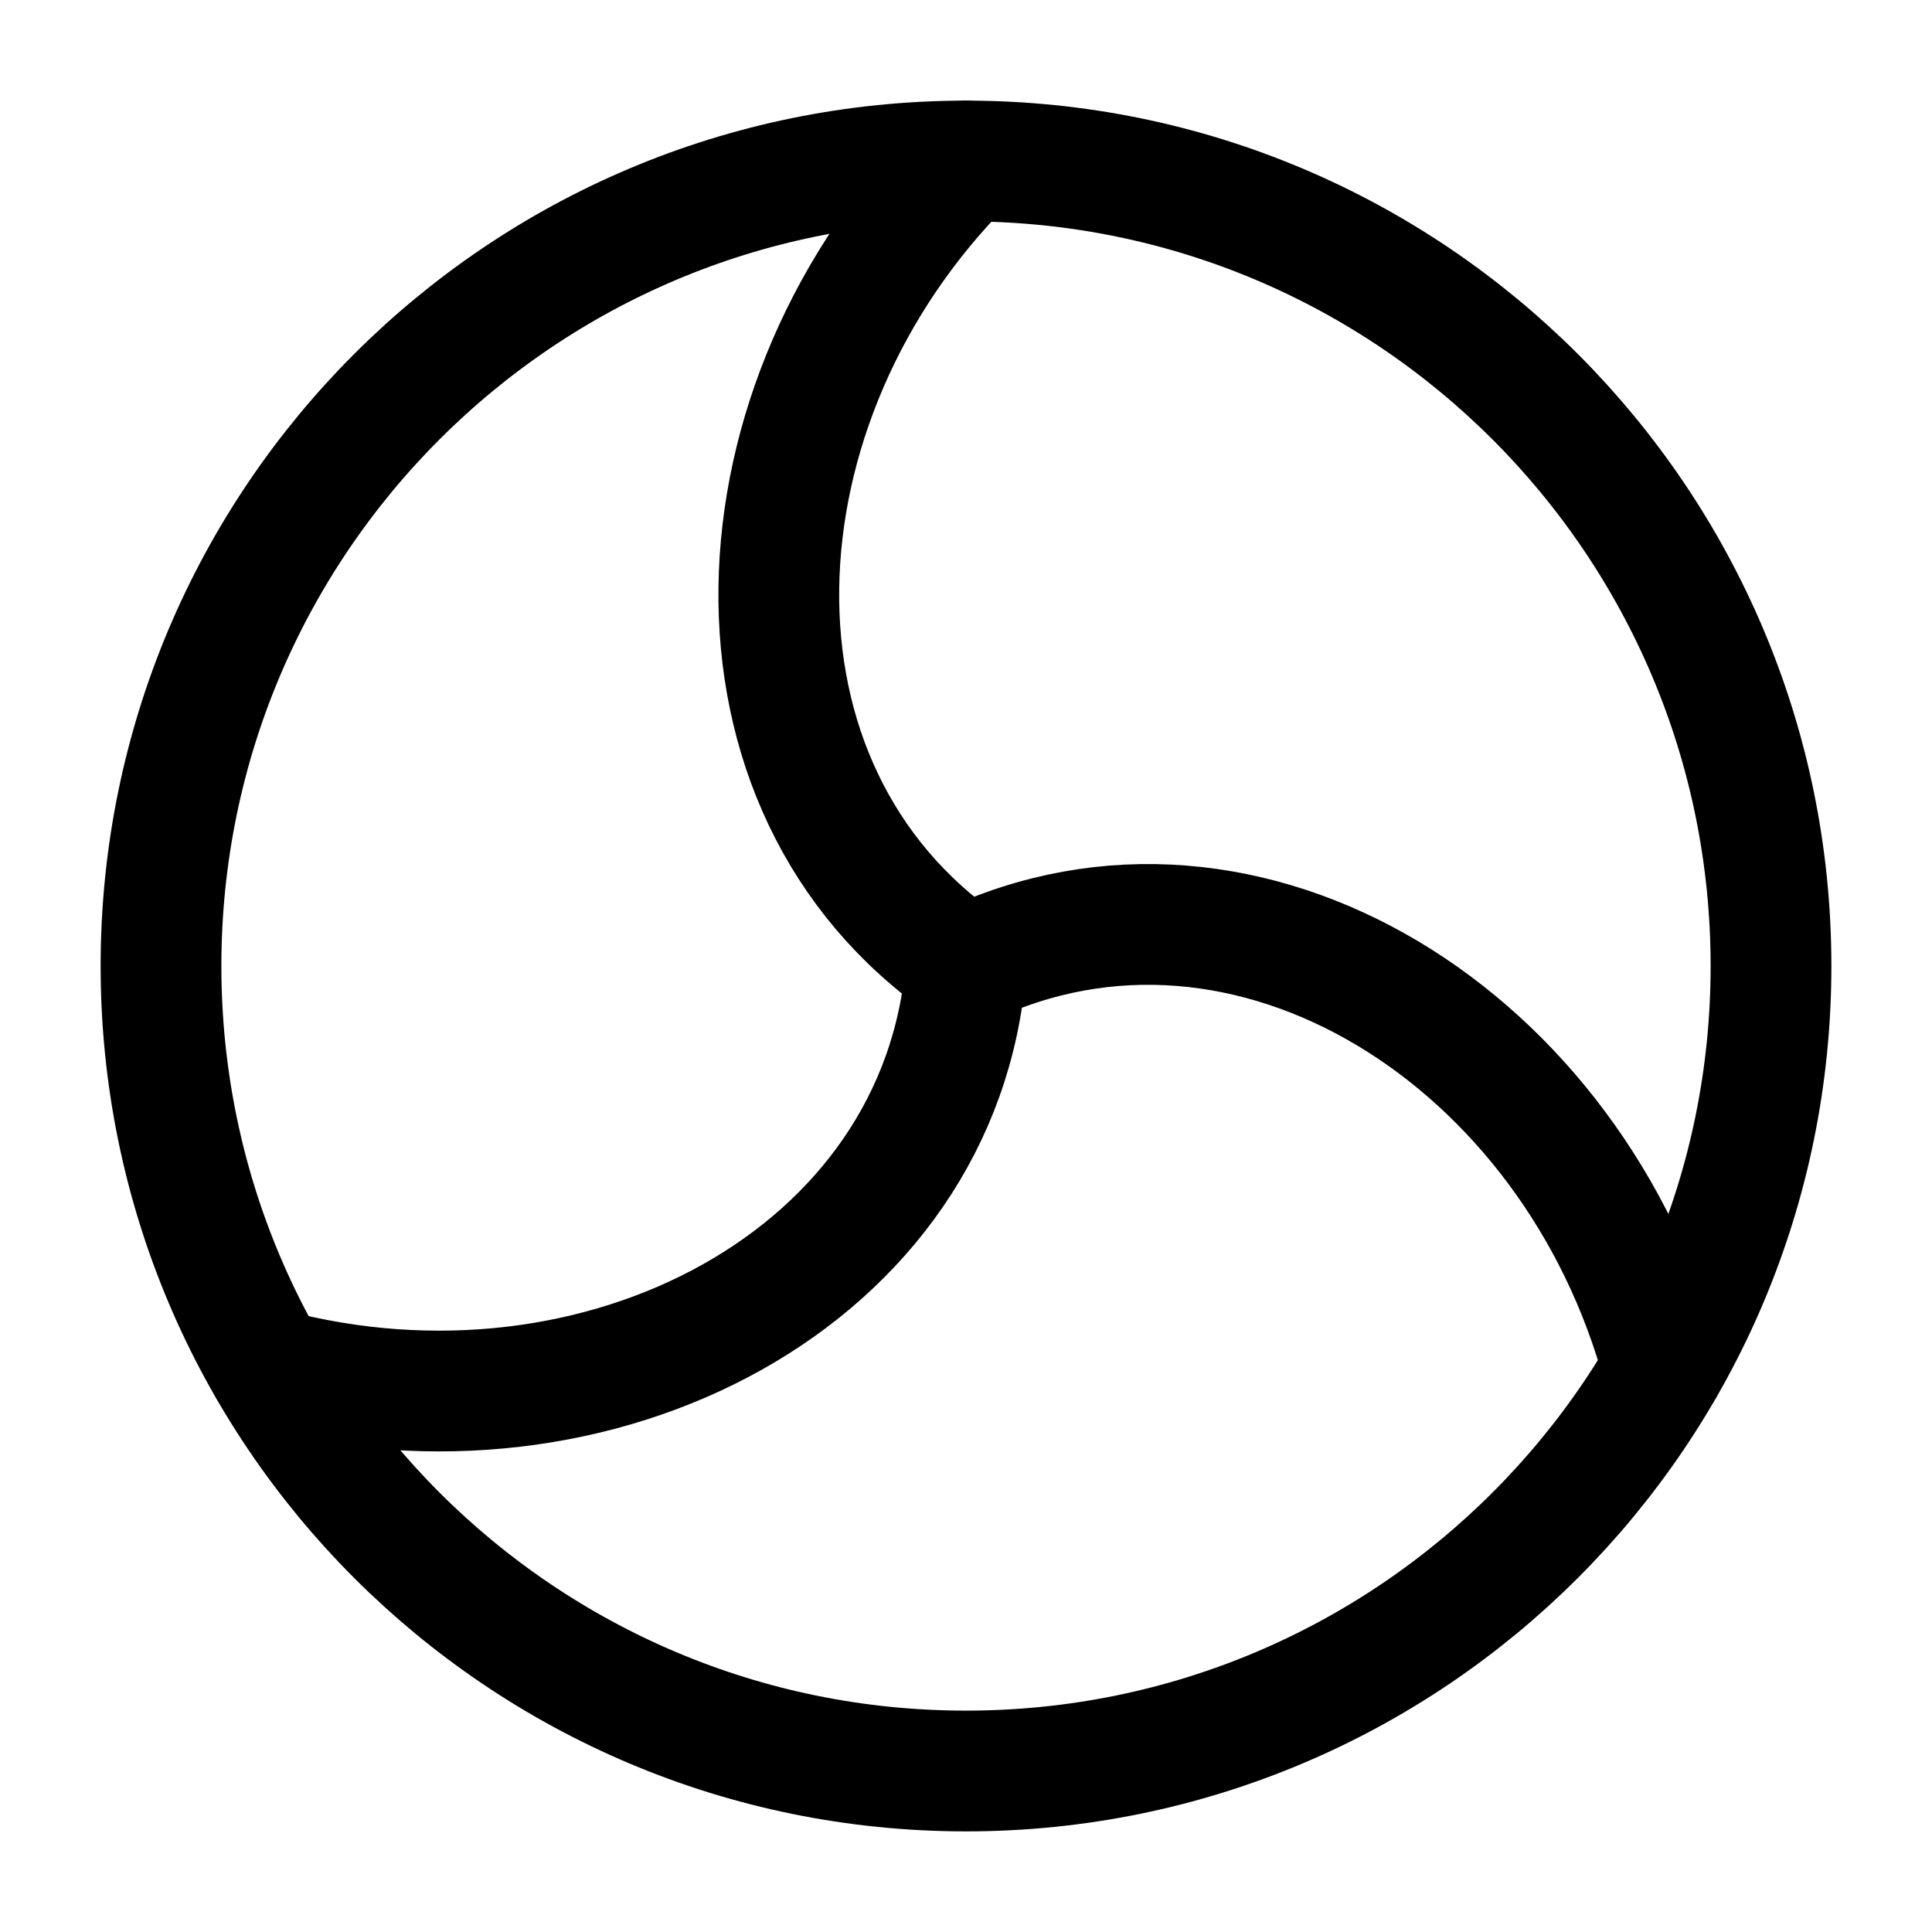
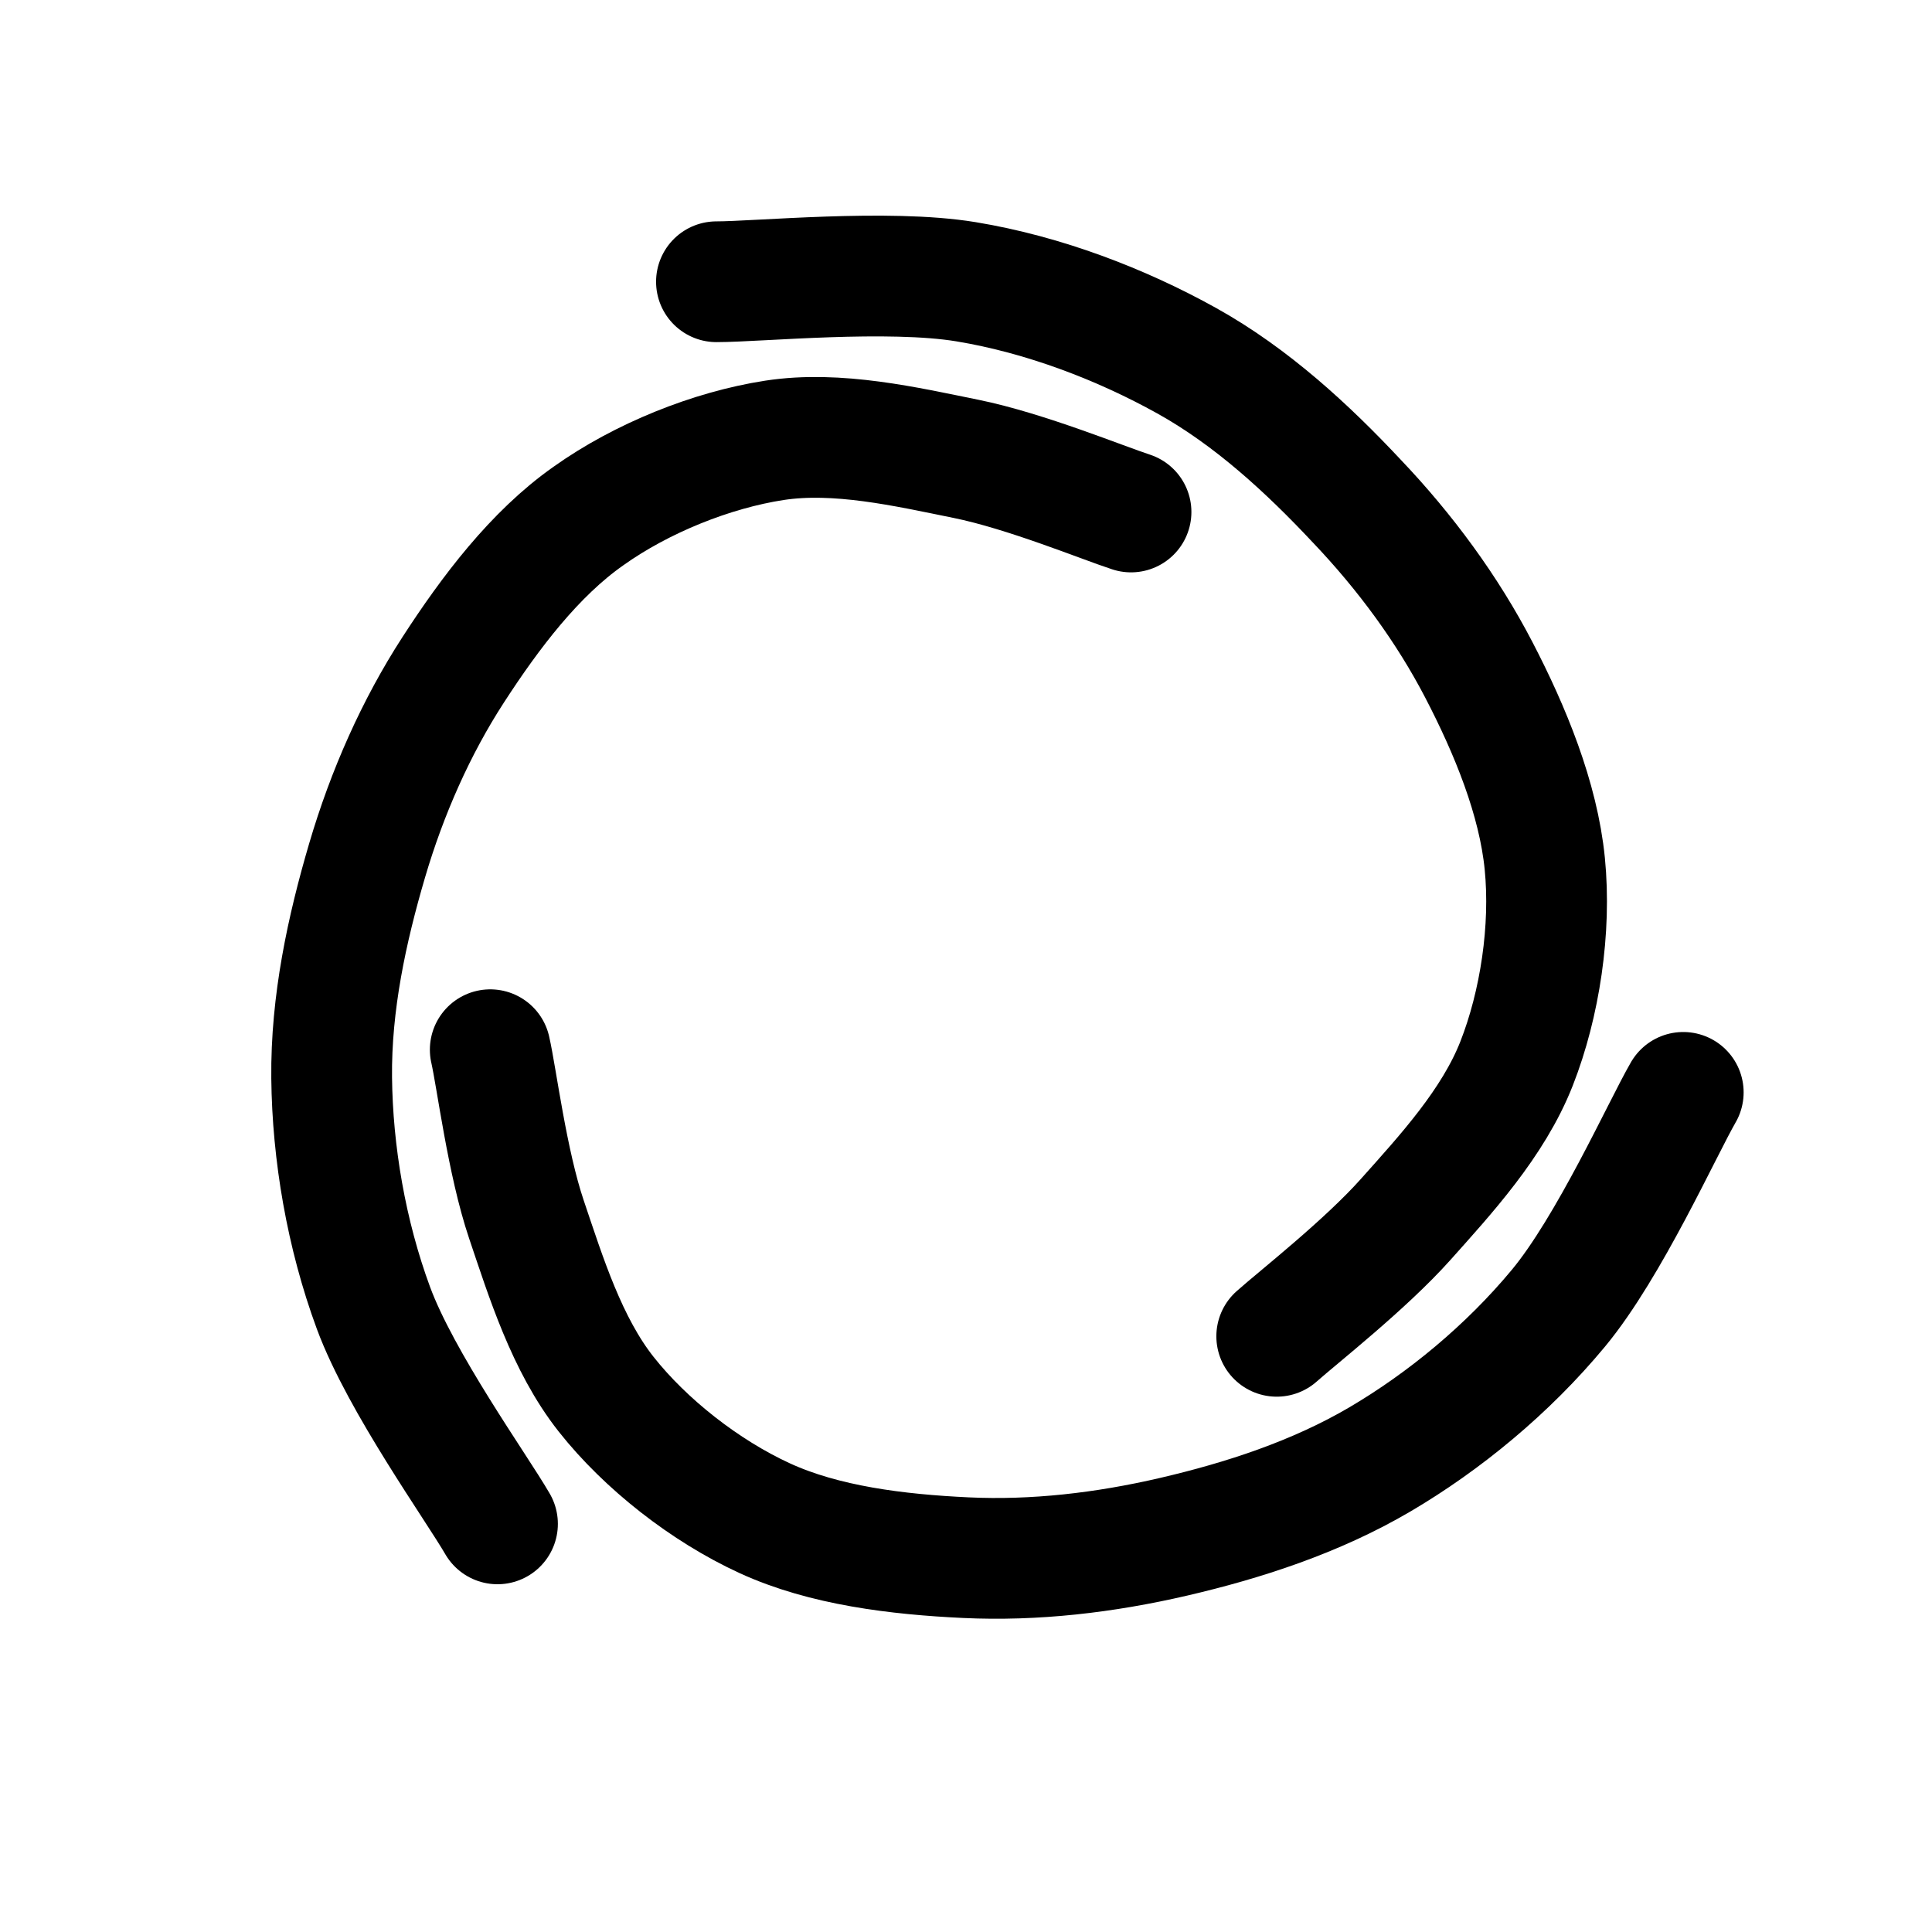
<svg xmlns="http://www.w3.org/2000/svg" viewBox="0 0 24 24" width="24" height="24" fill="none">
-   <circle cx="12" cy="12" r="10" stroke="currentColor" stroke-width="1.5" stroke-linecap="round" stroke-linejoin="round" />
-   <path d="M12 2C9 5 8.8 9.8 12 12" stroke="currentColor" stroke-width="1.5" stroke-linecap="round" stroke-linejoin="round" />
-   <path d="M20.66 17C19.562 12.902 15.505 10.329 12 12" stroke="currentColor" stroke-width="1.5" stroke-linecap="round" stroke-linejoin="round" />
-   <path d="M3.34 17C7.438 18.098 11.695 15.871 12 12" stroke="currentColor" stroke-width="1.5" stroke-linecap="round" stroke-linejoin="round" />
+   <path d="M20.91 13.57C20.65 14.02 19.99 15.49 19.36 16.25 18.73 17.01 17.94 17.66 17.14 18.13 16.34 18.6 15.44 18.89 14.58 19.09 13.72 19.29 12.85 19.39 12 19.35 11.15 19.31 10.24 19.2 9.5 18.86 8.76 18.52 8.02 17.94 7.53 17.32 7.04 16.7 6.78 15.86 6.54 15.15 6.3 14.44 6.17 13.39 6.09 13.04" stroke="currentColor" stroke-width="1.5" stroke-linecap="round" stroke-linejoin="round" />
+   <path d="M6.18 18.93C5.92 18.48 4.98 17.17 4.64 16.25 4.3 15.33 4.13 14.32 4.12 13.39 4.11 12.46 4.31 11.54 4.56 10.69 4.81 9.84 5.17 9.03 5.63 8.32 6.09 7.61 6.64 6.88 7.31 6.41 7.97 5.94 8.84 5.59 9.62 5.47 10.4 5.35 11.26 5.55 12 5.7 12.74 5.85 13.71 6.25 14.05 6.36" stroke="currentColor" stroke-width="1.5" stroke-linecap="round" stroke-linejoin="round" />
+   <path d="M8.9 3.5C9.42 3.5 11.03 3.34 12 3.5 12.97 3.66 13.93 4.03 14.74 4.48 15.55 4.93 16.25 5.58 16.85 6.22 17.46 6.86 17.98 7.57 18.37 8.32 18.76 9.07 19.11 9.92 19.19 10.73 19.27 11.54 19.13 12.47 18.84 13.21 18.55 13.95 17.96 14.59 17.46 15.15 16.96 15.71 16.13 16.36 15.86 16.6" stroke="currentColor" stroke-width="1.5" stroke-linecap="round" stroke-linejoin="round" />
</svg>
